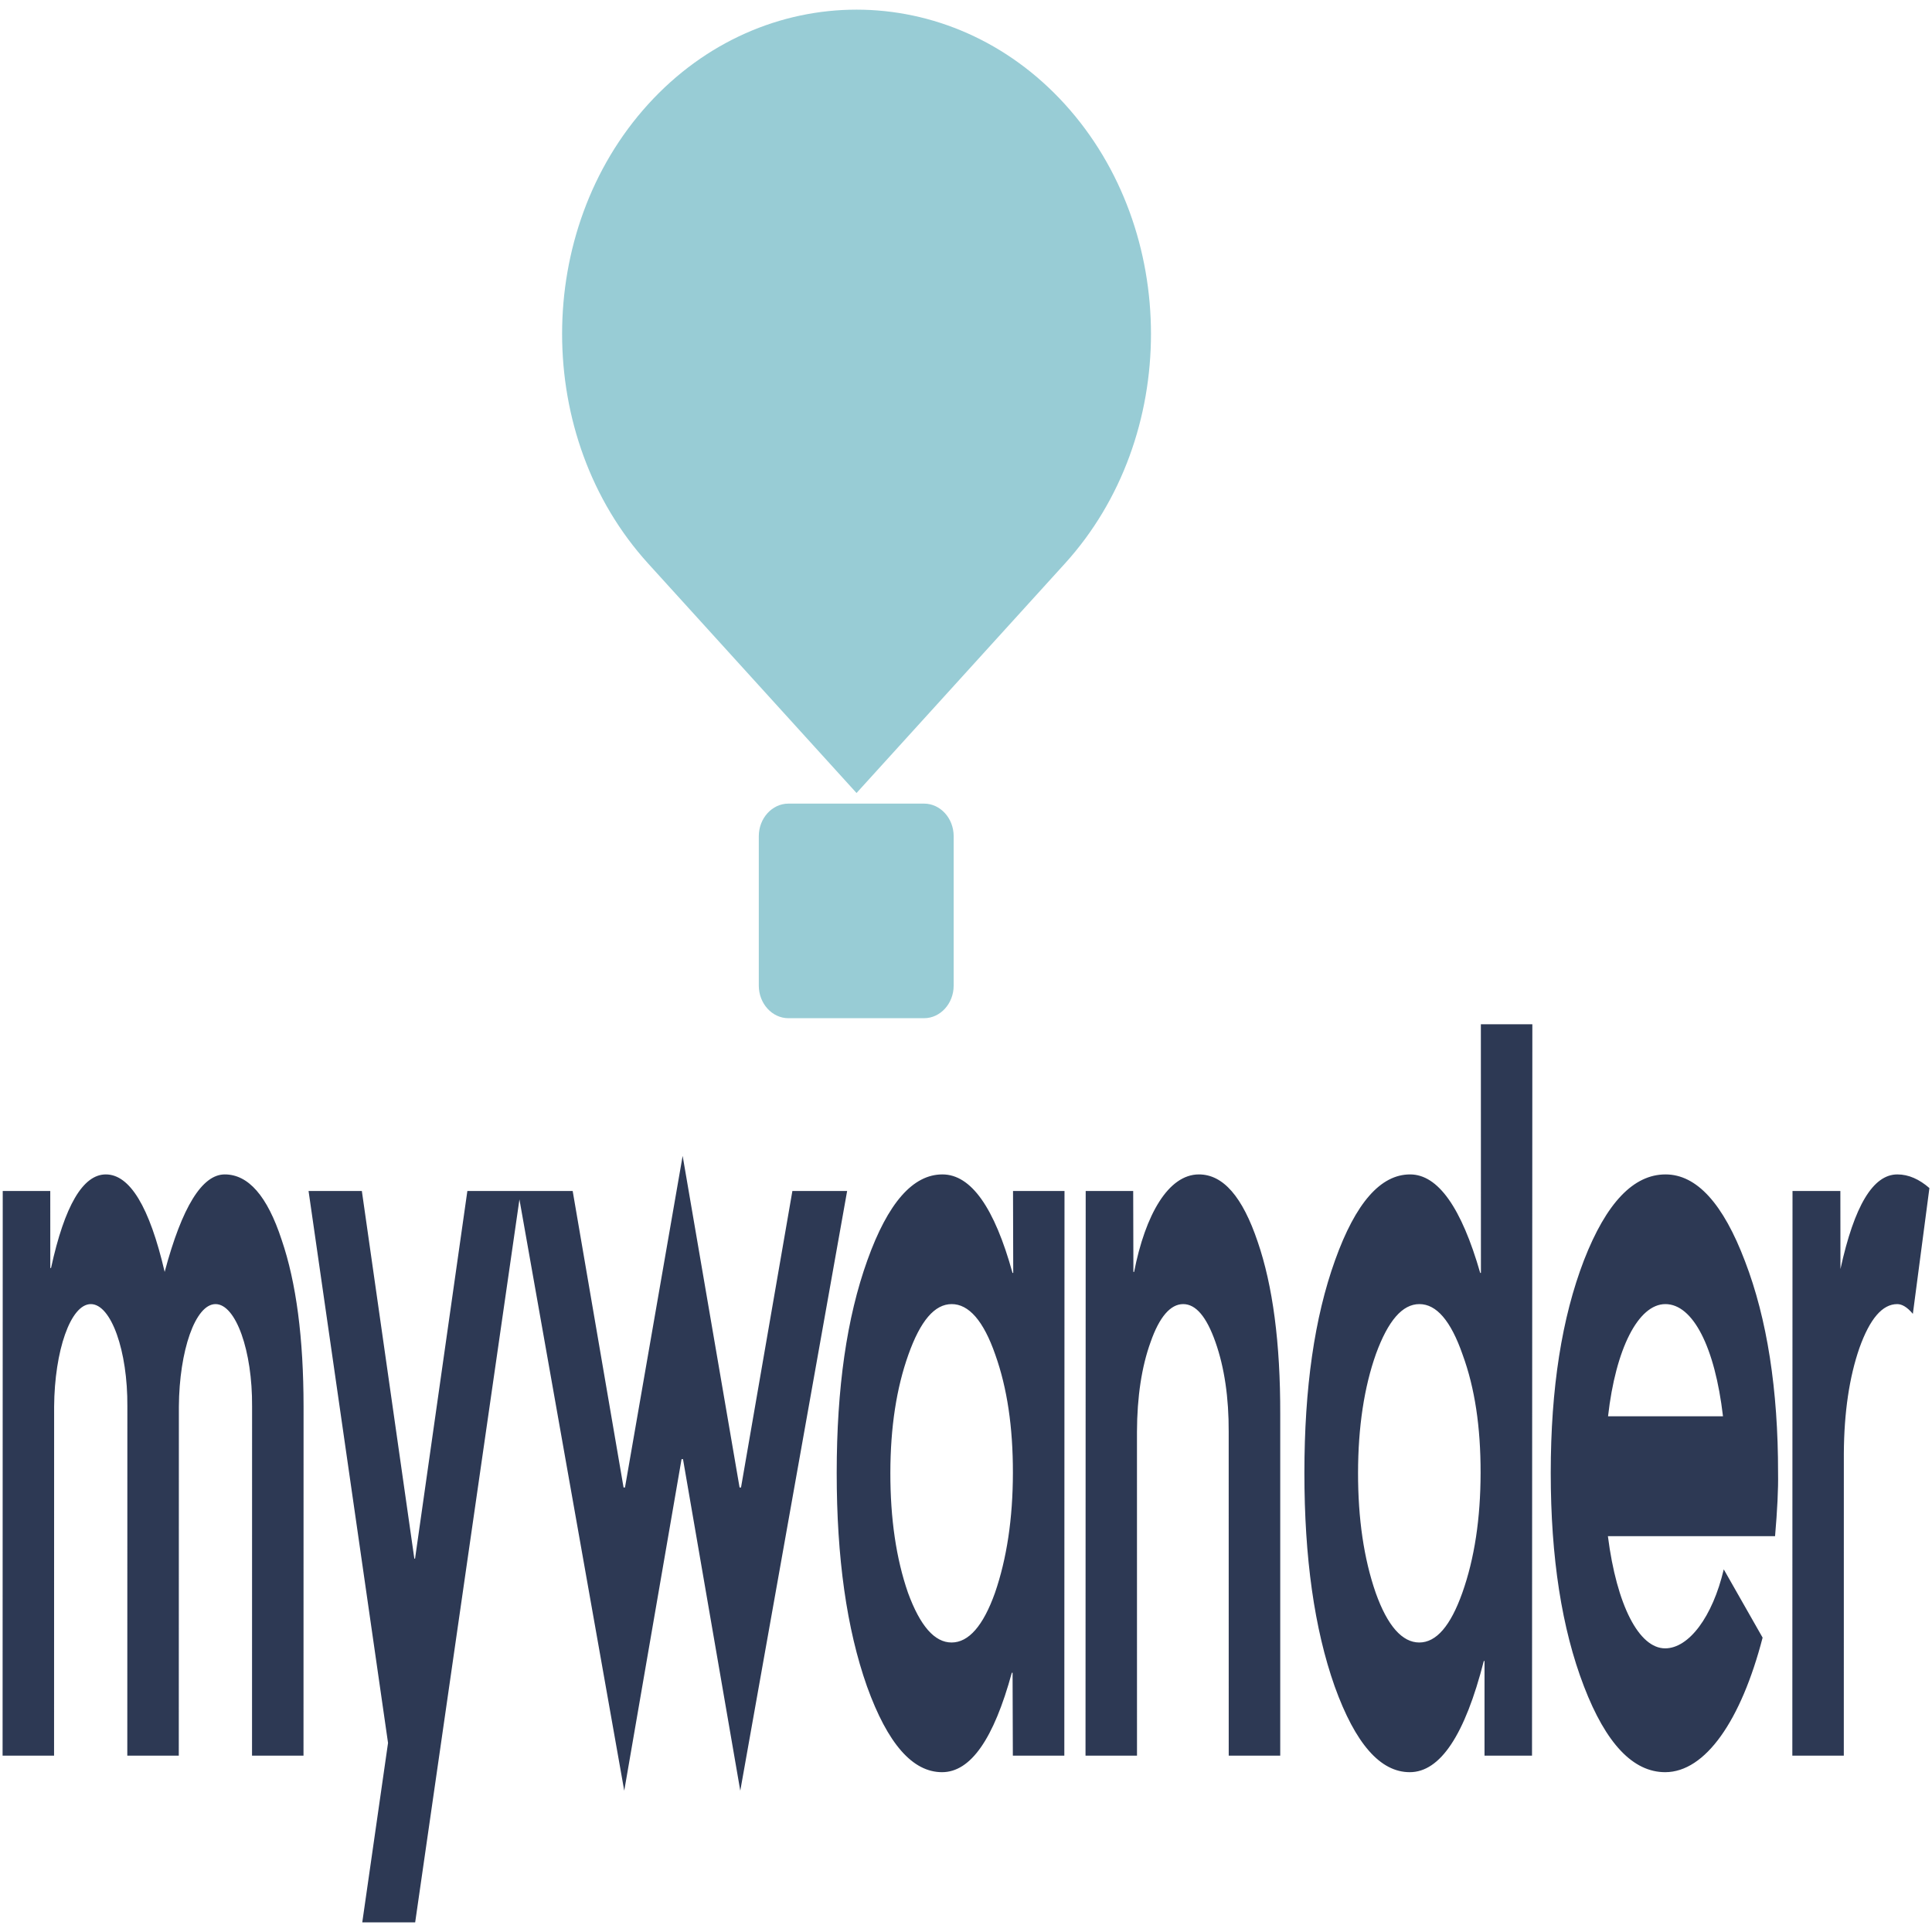
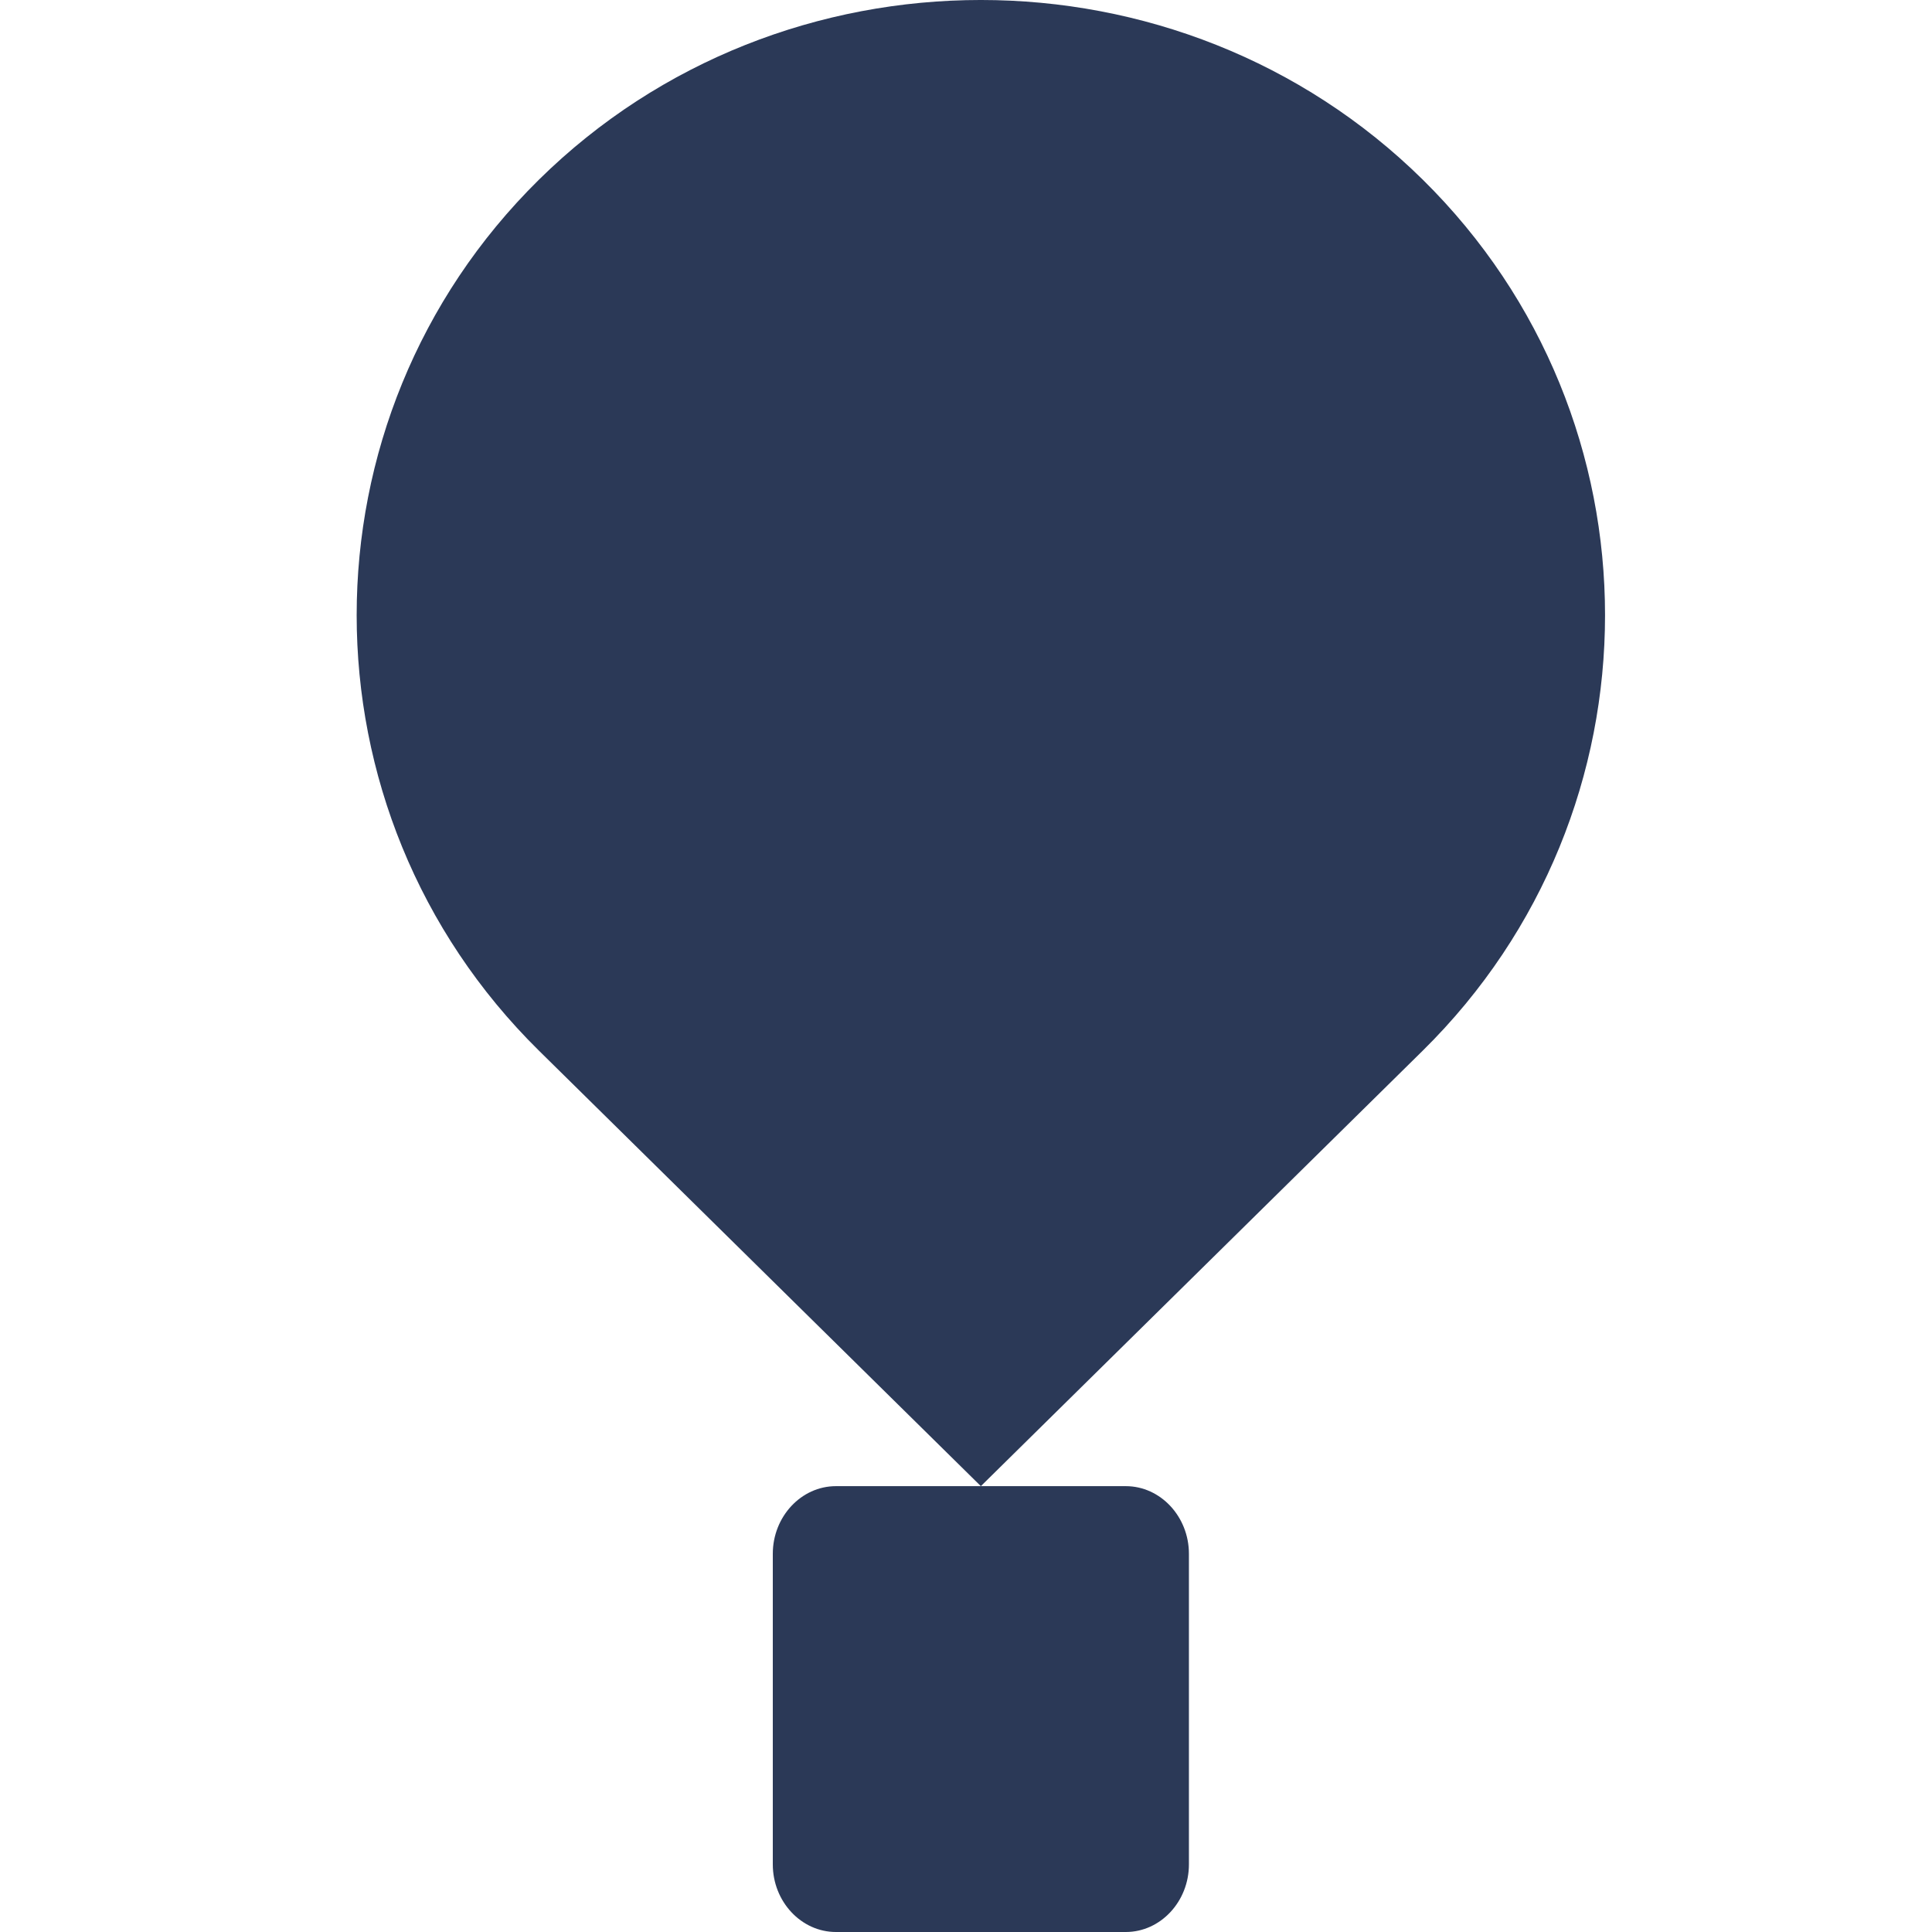
<svg xmlns="http://www.w3.org/2000/svg" width="65px" height="65px" viewBox="0 0 65 65" version="1.1">
-   <g id="Page-1" stroke="none" stroke-width="1" fill="none" fill-rule="evenodd">
-     <g id="mywanderlogo" fill-rule="nonzero">
-       <path d="M1.821,47.32 C1.835,45.45 2.373,43.875 3.056,43.875 C3.739,43.875 4.299,45.45 4.285,47.32 L4.283,59.066 L6.015,59.066 L6.018,47.32 C6.031,45.45 6.569,43.875 7.252,43.875 C7.935,43.875 8.495,45.45 8.481,47.32 L8.479,59.066 L10.211,59.066 L10.213,47.32 C10.211,45.023 9.969,43.153 9.475,41.71 C8.991,40.234 8.354,39.512 7.561,39.512 C6.805,39.512 6.126,40.594 5.54,42.792 C5.028,40.594 4.365,39.512 3.56,39.512 C2.792,39.512 2.173,40.562 1.717,42.661 L1.692,42.661 L1.691,40.069 L0.092,40.069 L0.087,59.066 L1.819,59.066 L1.821,47.32 Z M63.835,39.512 C63.018,39.512 62.387,40.562 61.92,42.695 L61.917,40.069 L60.307,40.069 L60.301,59.066 L62.033,59.066 L62.034,48.895 C62.043,47.517 62.217,46.335 62.558,45.352 C62.91,44.367 63.331,43.875 63.831,43.875 C63.989,43.875 64.164,43.974 64.356,44.203 L64.913,39.971 C64.573,39.675 64.213,39.512 63.835,39.512 Z M59.821,49.551 C59.824,46.762 59.453,44.367 58.708,42.432 C57.975,40.496 57.084,39.512 56.035,39.512 C54.961,39.512 54.046,40.462 53.291,42.399 C52.547,44.334 52.174,46.697 52.173,49.551 C52.173,52.405 52.545,54.8 53.29,56.735 C54.034,58.672 54.949,59.623 56.023,59.623 C57.376,59.623 58.578,57.884 59.301,55.096 L57.994,52.799 C57.616,54.406 56.815,55.457 56.022,55.457 C55.143,55.457 54.393,54.013 54.096,51.683 L59.72,51.683 C59.796,50.797 59.831,50.109 59.821,49.551 Z M54.101,47.649 C54.356,45.385 55.116,43.875 56.03,43.875 C56.958,43.875 57.696,45.319 57.968,47.649 L54.101,47.649 Z M51.543,59.066 L51.554,34.46 L49.822,34.46 L49.824,42.826 L49.8,42.826 C49.167,40.627 48.38,39.512 47.441,39.512 C46.453,39.512 45.611,40.462 44.917,42.399 C44.222,44.334 43.886,46.697 43.885,49.551 C43.884,52.405 44.22,54.8 44.903,56.735 C45.6,58.672 46.441,59.623 47.429,59.623 C48.454,59.623 49.284,58.376 49.921,55.883 L49.945,55.883 L49.945,59.066 L51.543,59.066 Z M49.813,49.551 C49.811,51.093 49.606,52.439 49.199,53.586 C48.802,54.702 48.323,55.26 47.75,55.26 C47.177,55.26 46.68,54.702 46.283,53.586 C45.886,52.439 45.688,51.093 45.69,49.551 C45.692,48.009 45.897,46.664 46.294,45.548 C46.702,44.433 47.181,43.875 47.754,43.875 C48.327,43.875 48.812,44.433 49.21,45.581 C49.619,46.697 49.815,48.009 49.813,49.551 Z M38.252,48.174 C38.256,46.992 38.412,45.975 38.71,45.154 C39.007,44.302 39.381,43.875 39.807,43.875 C40.235,43.875 40.593,44.302 40.893,45.154 C41.194,46.008 41.343,47.025 41.338,48.174 L41.339,59.066 L43.072,59.066 L43.072,47.582 C43.078,45.188 42.821,43.252 42.313,41.776 C41.804,40.266 41.153,39.512 40.336,39.512 C39.312,39.512 38.534,40.857 38.156,42.792 L38.132,42.792 L38.125,40.069 L36.527,40.069 L36.521,59.066 L38.253,59.066 L38.252,48.174 Z M34.078,49.551 C34.076,51.093 33.871,52.439 33.476,53.586 C33.079,54.702 32.588,55.26 32.015,55.26 C31.442,55.26 30.957,54.702 30.548,53.586 C30.151,52.439 29.953,51.093 29.955,49.551 C29.957,48.009 30.163,46.697 30.56,45.581 C30.967,44.433 31.446,43.875 32.019,43.875 C32.592,43.875 33.09,44.433 33.487,45.581 C33.884,46.697 34.08,48.009 34.078,49.551 Z M35.808,59.066 L35.814,40.069 L34.082,40.069 L34.089,42.826 L34.065,42.826 C33.456,40.627 32.67,39.512 31.706,39.512 C30.718,39.512 29.876,40.462 29.182,42.399 C28.487,44.334 28.151,46.697 28.15,49.551 C28.149,52.405 28.485,54.8 29.168,56.735 C29.865,58.672 30.706,59.623 31.694,59.623 C32.657,59.623 33.432,58.507 34.042,56.277 L34.067,56.277 L34.076,59.066 L35.808,59.066 Z M21.002,60.246 L22.93,49.092 L22.979,49.092 L24.906,60.246 L28.501,40.069 L26.659,40.069 L24.931,50.044 L24.882,50.044 L22.967,38.888 L21.027,50.044 L20.979,50.044 L19.267,40.069 L15.724,40.069 L13.964,52.439 L13.94,52.439 L12.174,40.069 L10.381,40.069 L13.055,58.639 L12.188,64.676 L13.968,64.676 L17.476,40.353 L21.002,60.246 Z" id="Fill-2" fill="#2D3954" />
-       <path d="M28.817,26.68 L21.804,18.957 C17.947,14.709 17.947,7.758 21.804,3.51 C25.662,-0.737 31.973,-0.737 35.83,3.51 C39.688,7.758 39.688,14.709 35.83,18.957 L28.817,26.68 Z M26.524,27.037 L31.09,27.037 C31.637,27.037 32.085,27.53 32.085,28.132 L32.085,33.161 C32.085,33.763 31.637,34.256 31.09,34.256 L26.524,34.256 C25.977,34.256 25.529,33.763 25.529,33.161 L25.529,28.132 C25.529,27.53 25.977,27.037 26.524,27.037 Z" id="Fill-3" fill="#98CCD5" />
+   <g id="Artboard" stroke="none" stroke-width="1" fill="none" fill-rule="evenodd">
+     <g id="Group" transform="translate(12, 0)" fill="#2B3957">
+       <path d="M21,50 L6.132,35.348 C-2.045,27.289 -2.044,14.103 6.133,6.044 C14.311,-2.015 27.69,-2.015 35.867,6.044 C44.044,14.103 44.044,27.289 35.867,35.348 L21,50 Z" id="Path" />
+       <path d="M16.124,50 L25.876,50 C27.044,50 28,51.025 28,52.276 L28,62.725 C28,63.976 27.044,65 25.876,65 L16.124,65 C14.956,65 14,63.976 14,62.725 L14,52.276 C14,51.025 14.956,50 16.124,50 Z" id="Path" />
    </g>
  </g>
</svg>
